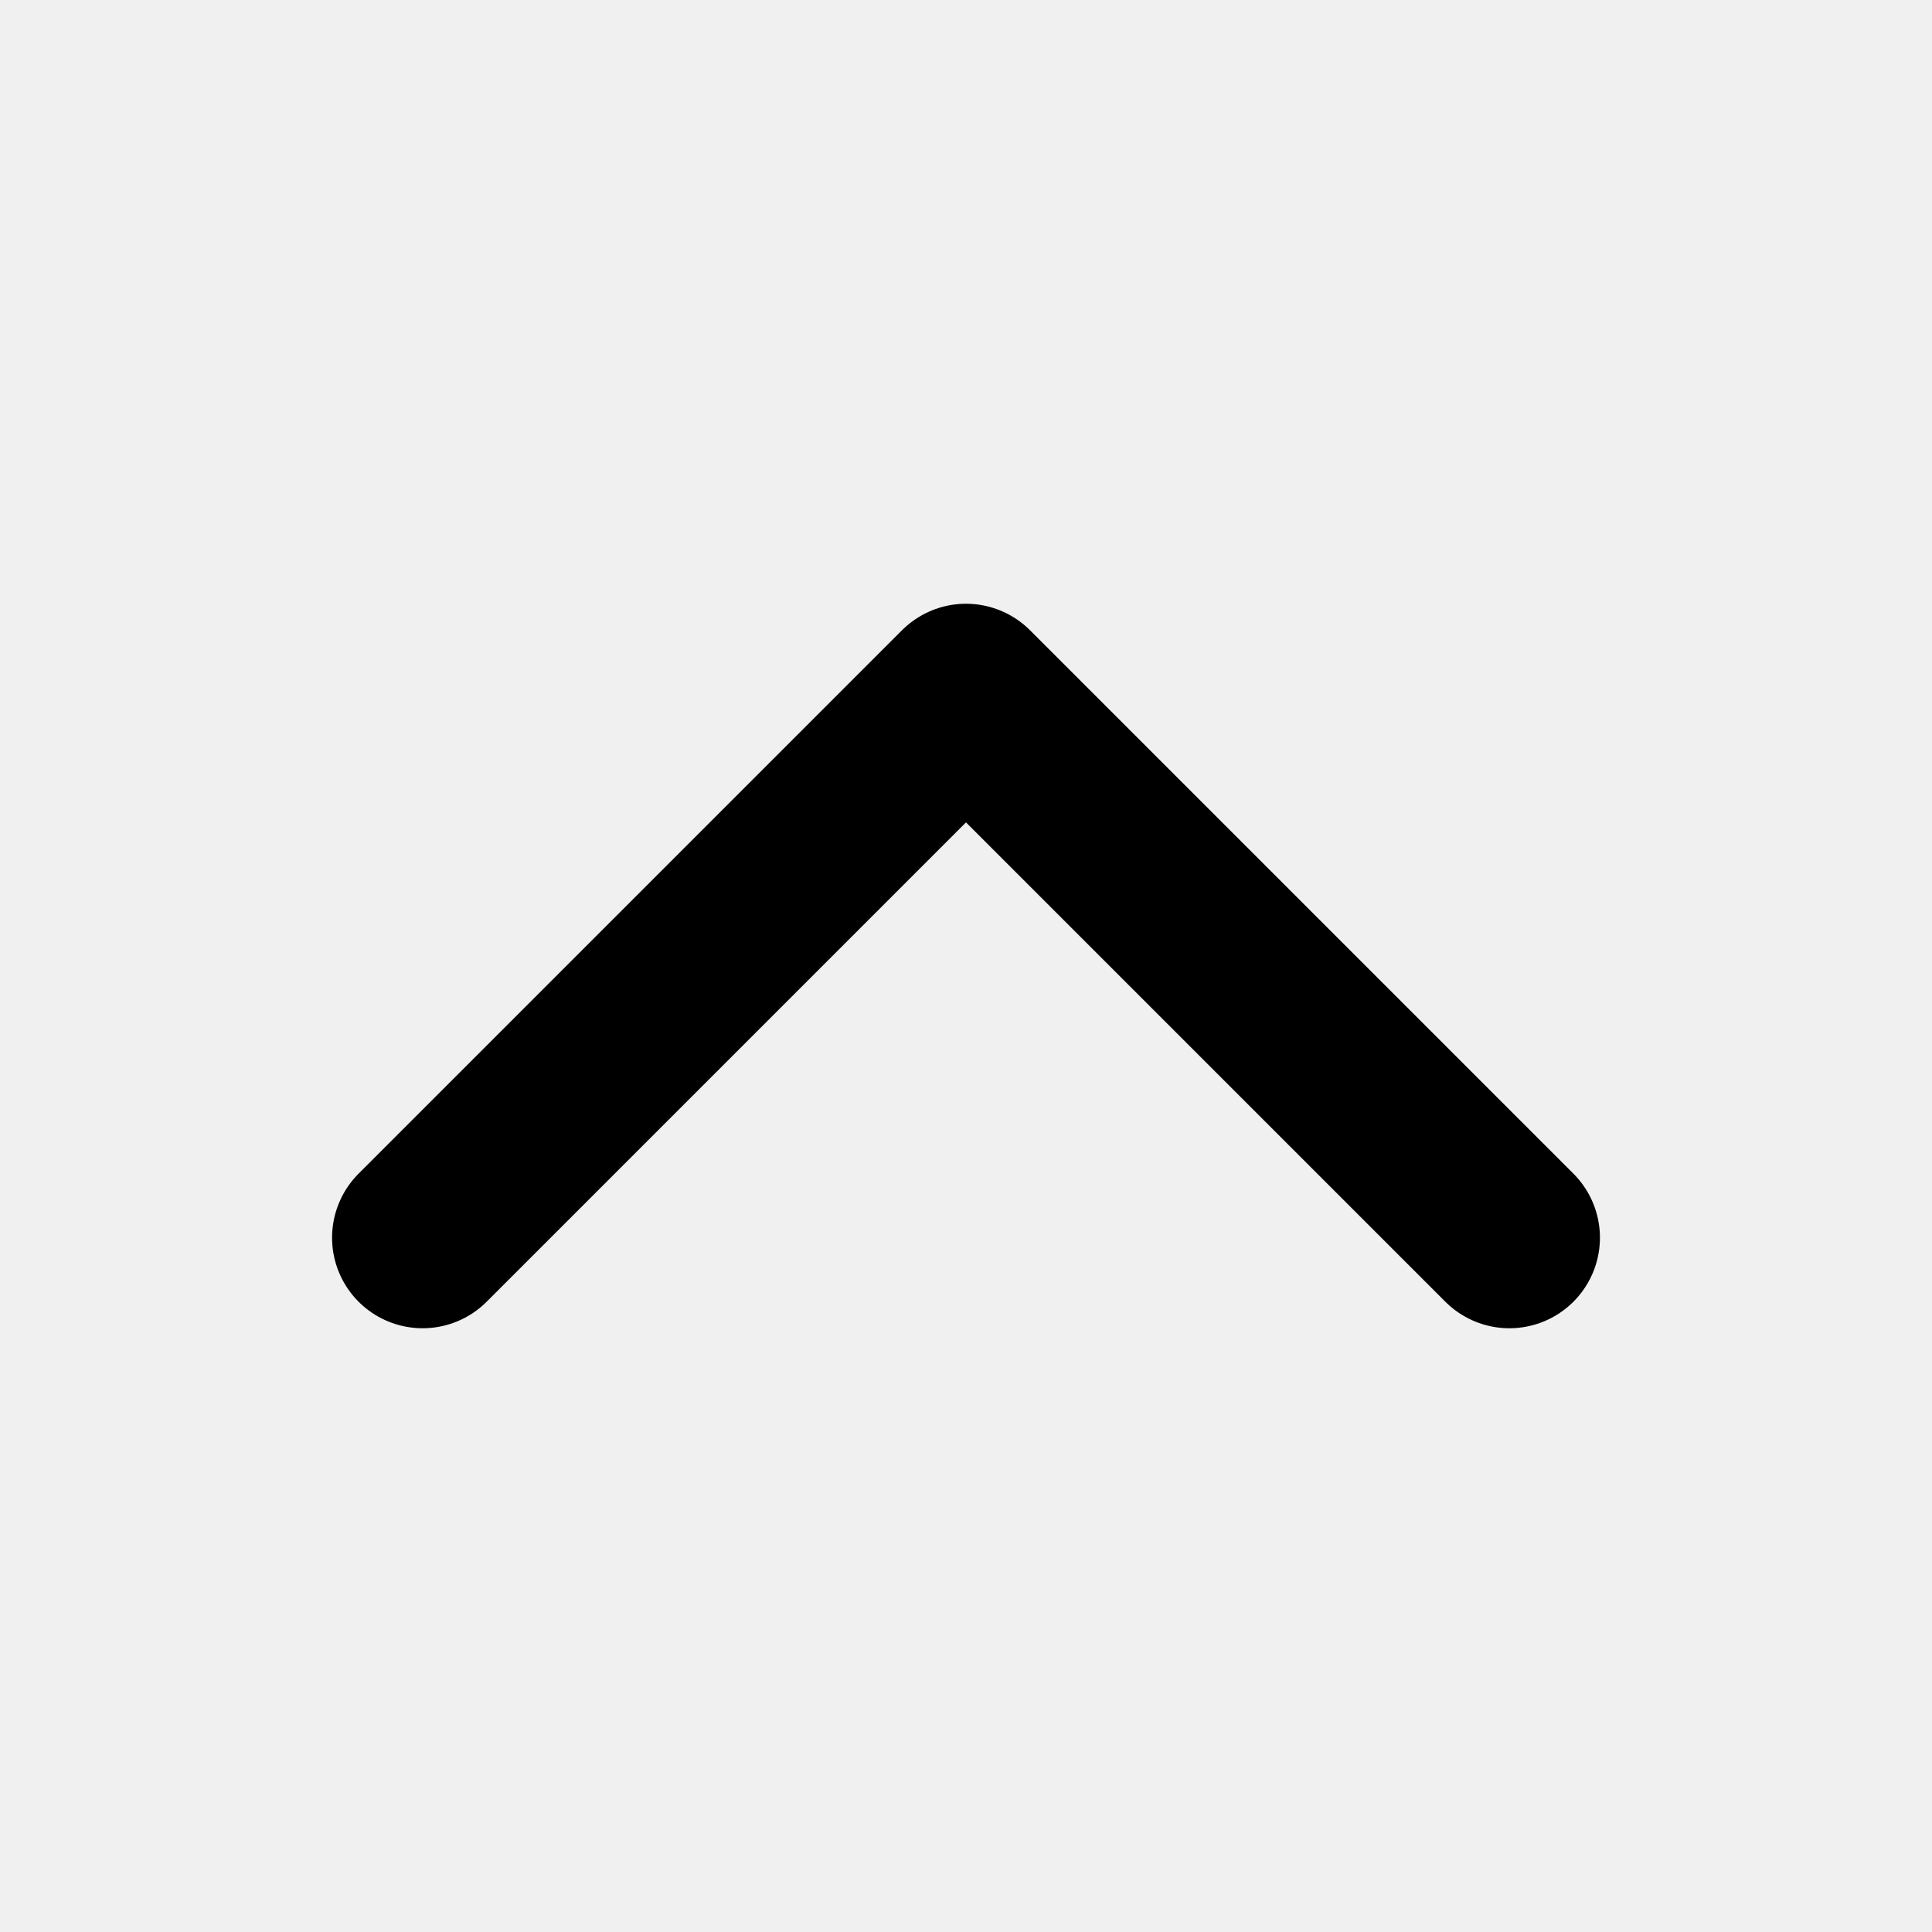
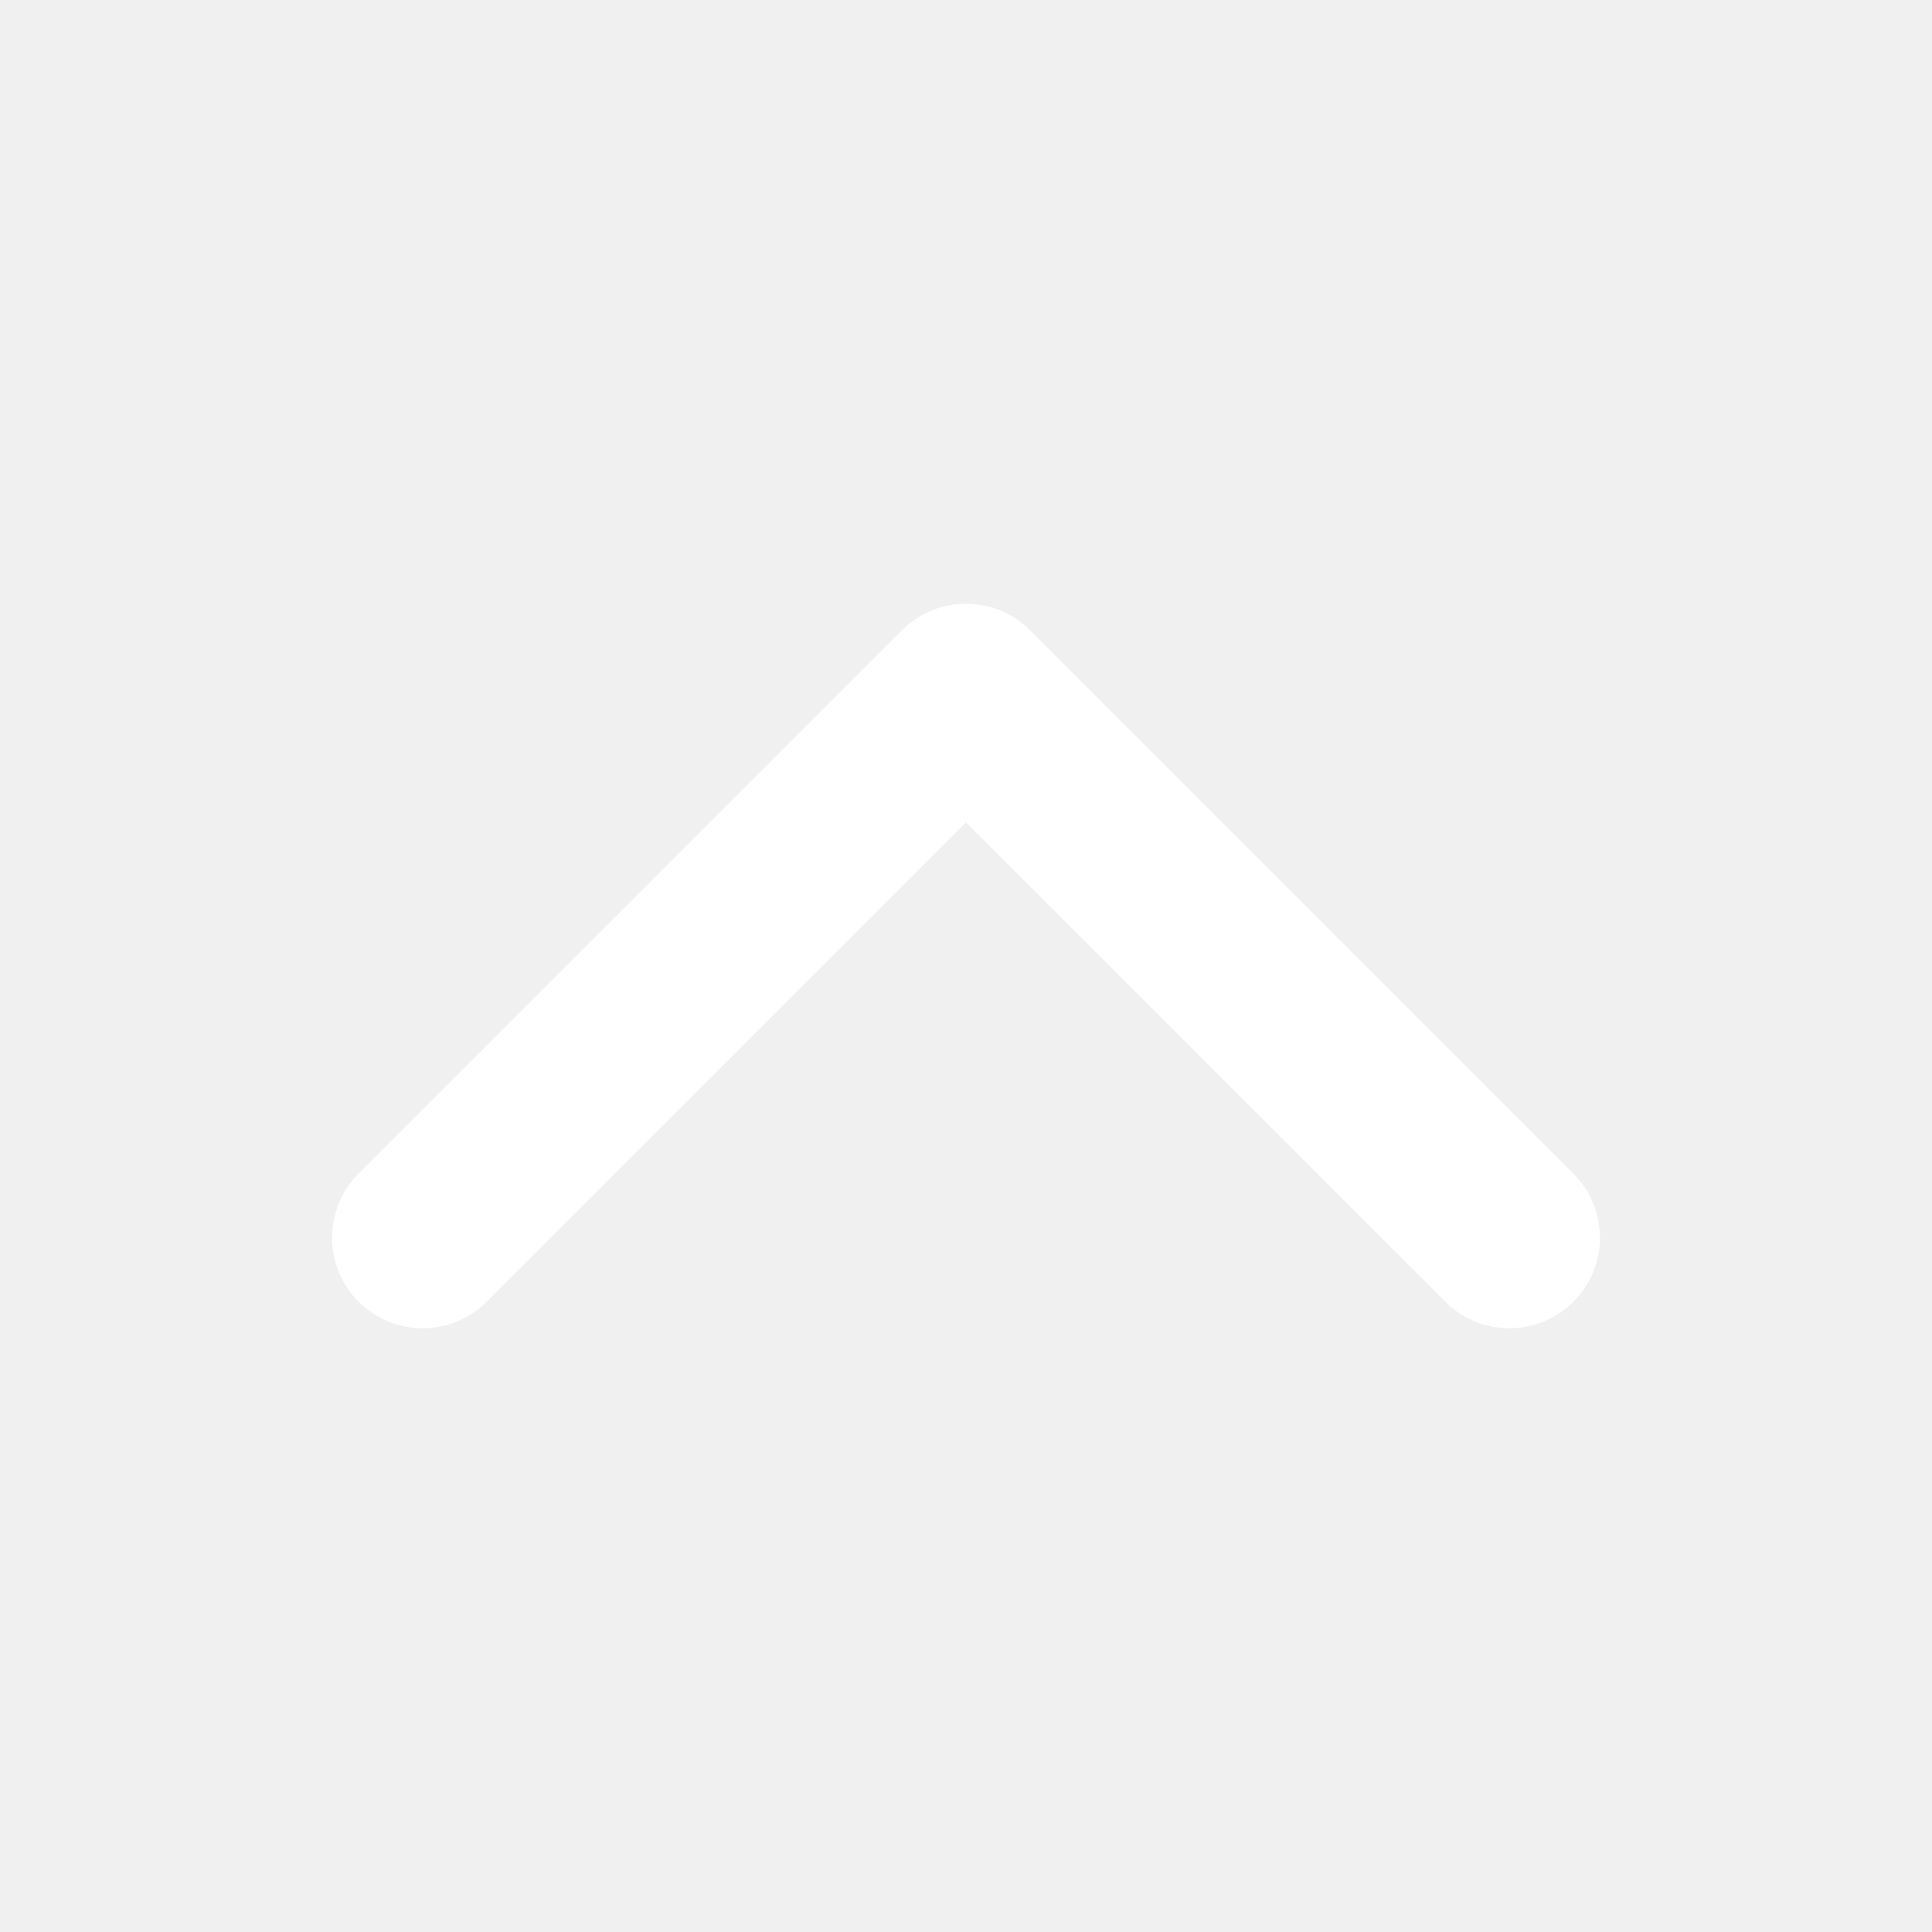
<svg xmlns="http://www.w3.org/2000/svg" width="1em" height="1em" viewBox="0 0 512 512">
-   <path fill="none" stroke="black" stroke-linecap="round" stroke-linejoin="round" stroke-width="48" d="m112 328l144-144l144 144" />
+   <path fill="none" stroke="white" stroke-linecap="round" stroke-linejoin="round" stroke-width="48" d="m112 328l144-144l144 144" />
</svg>
